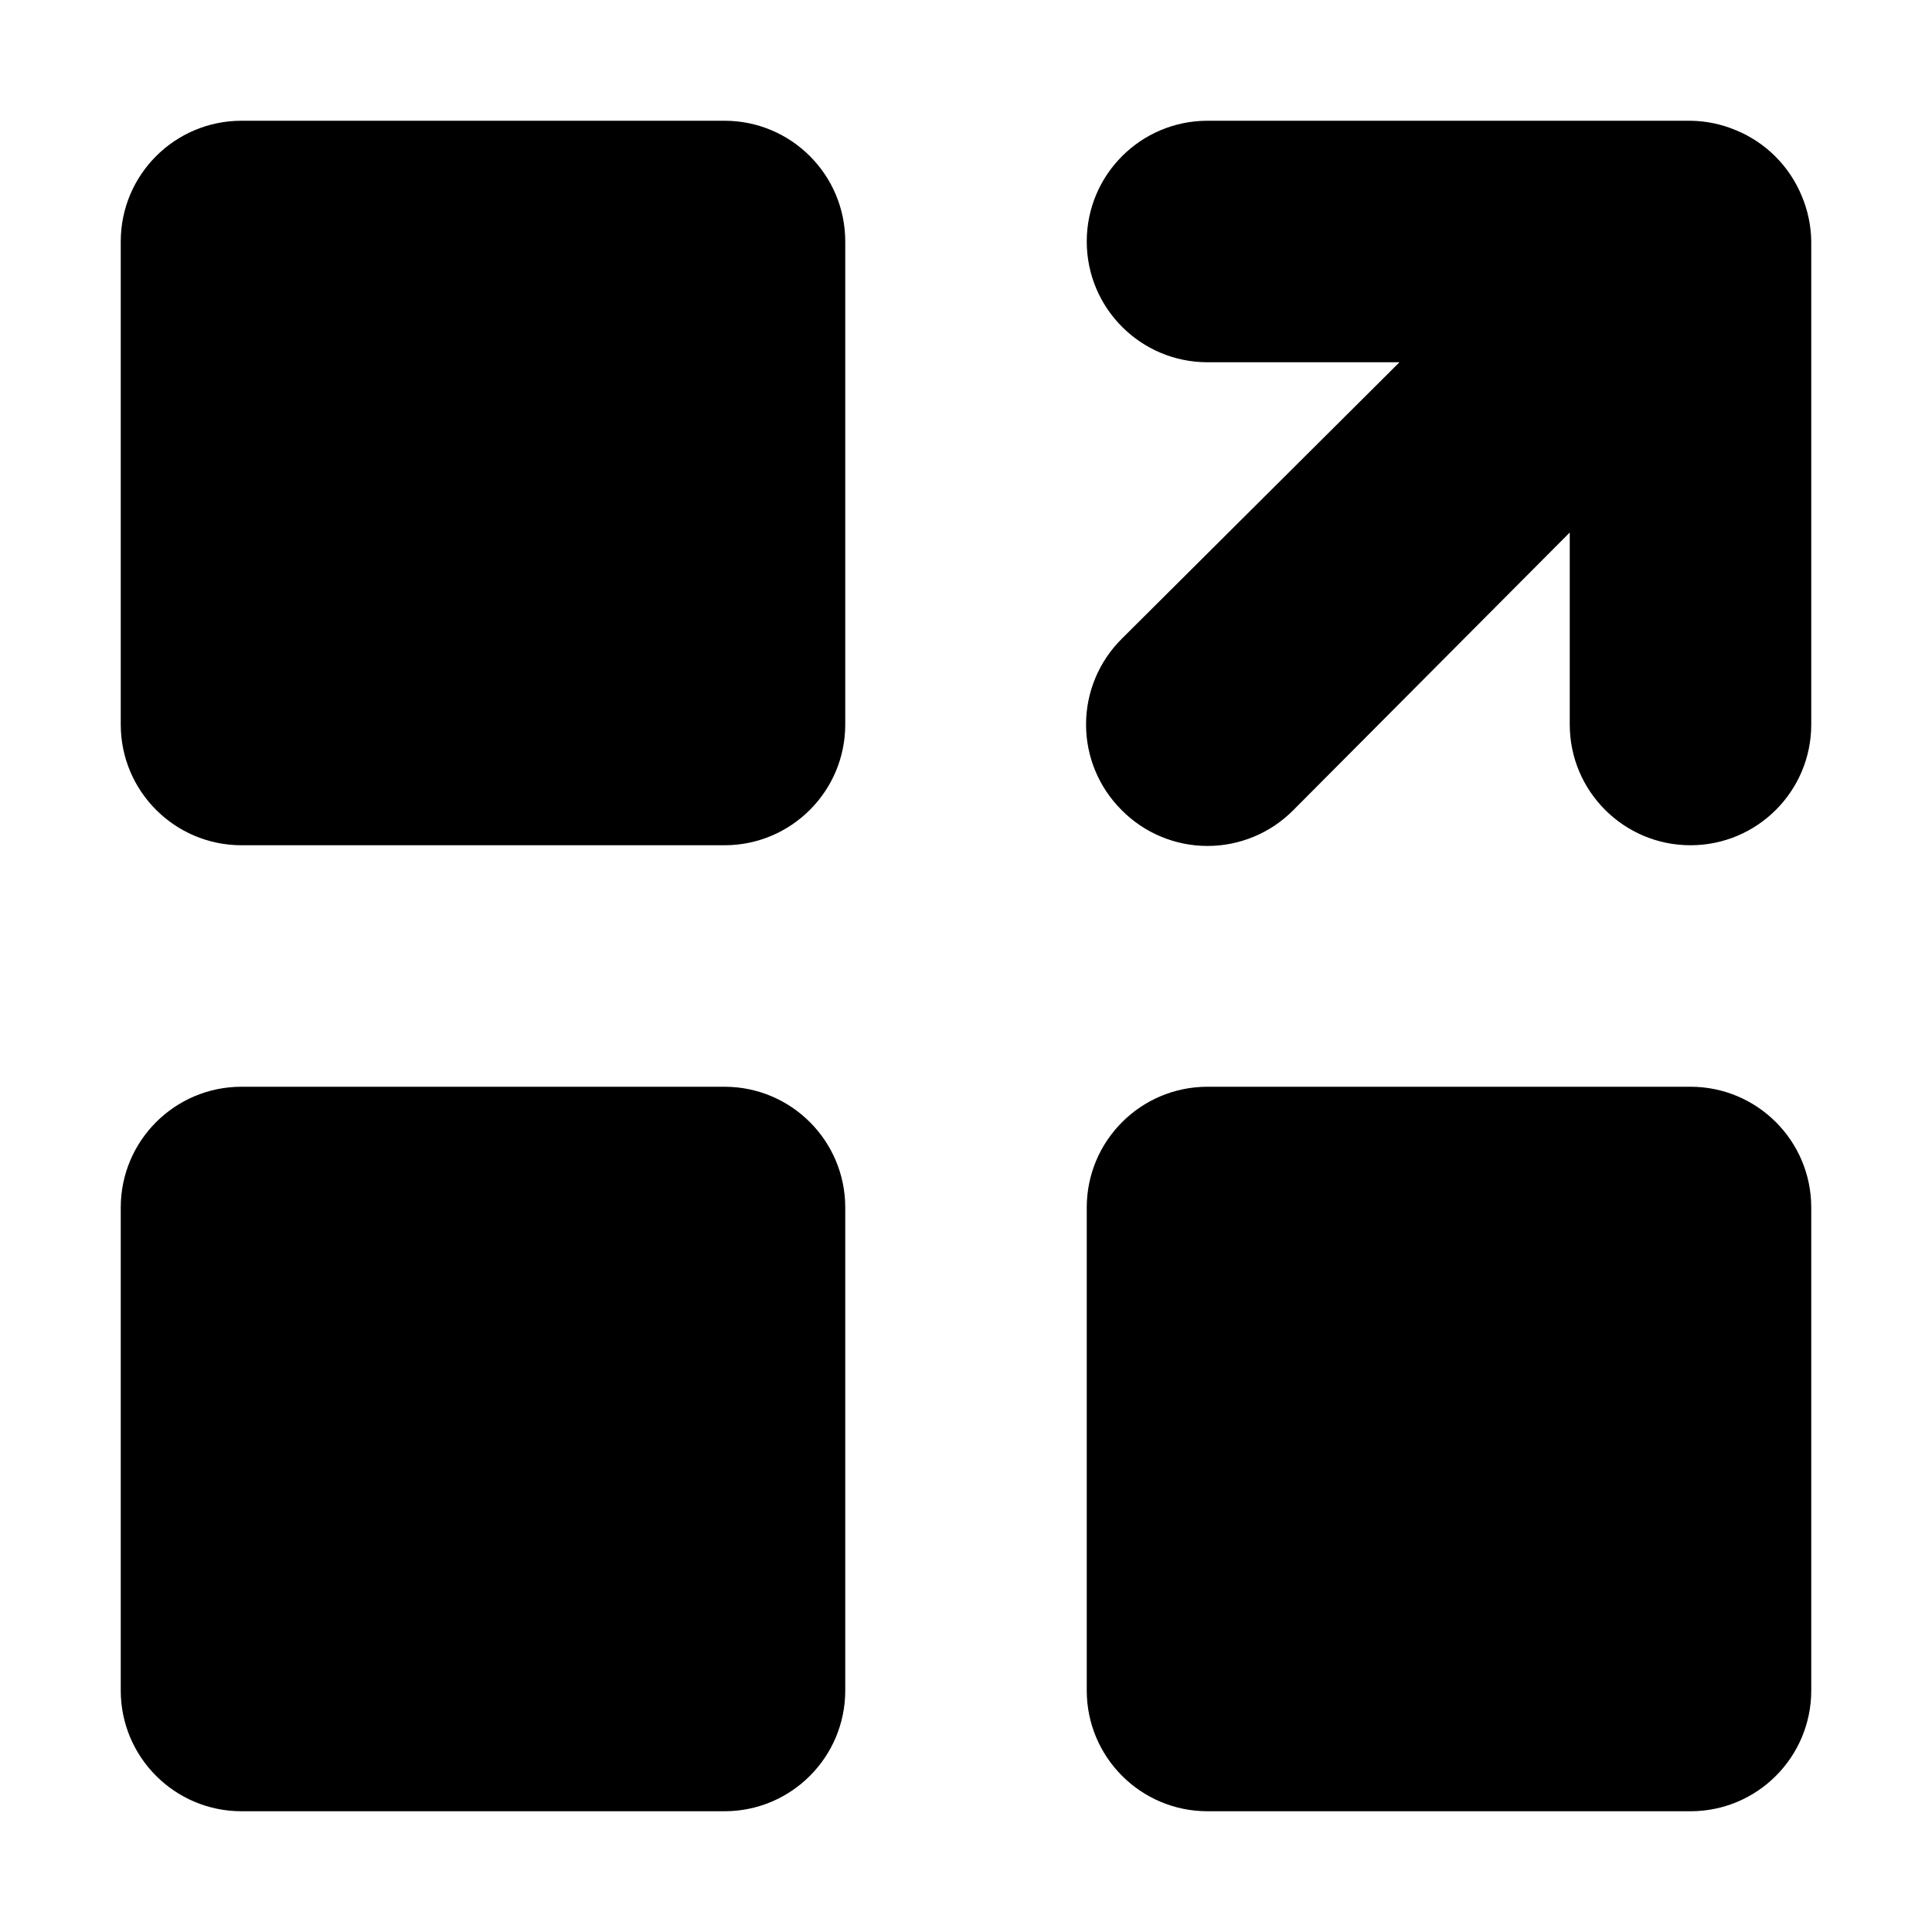
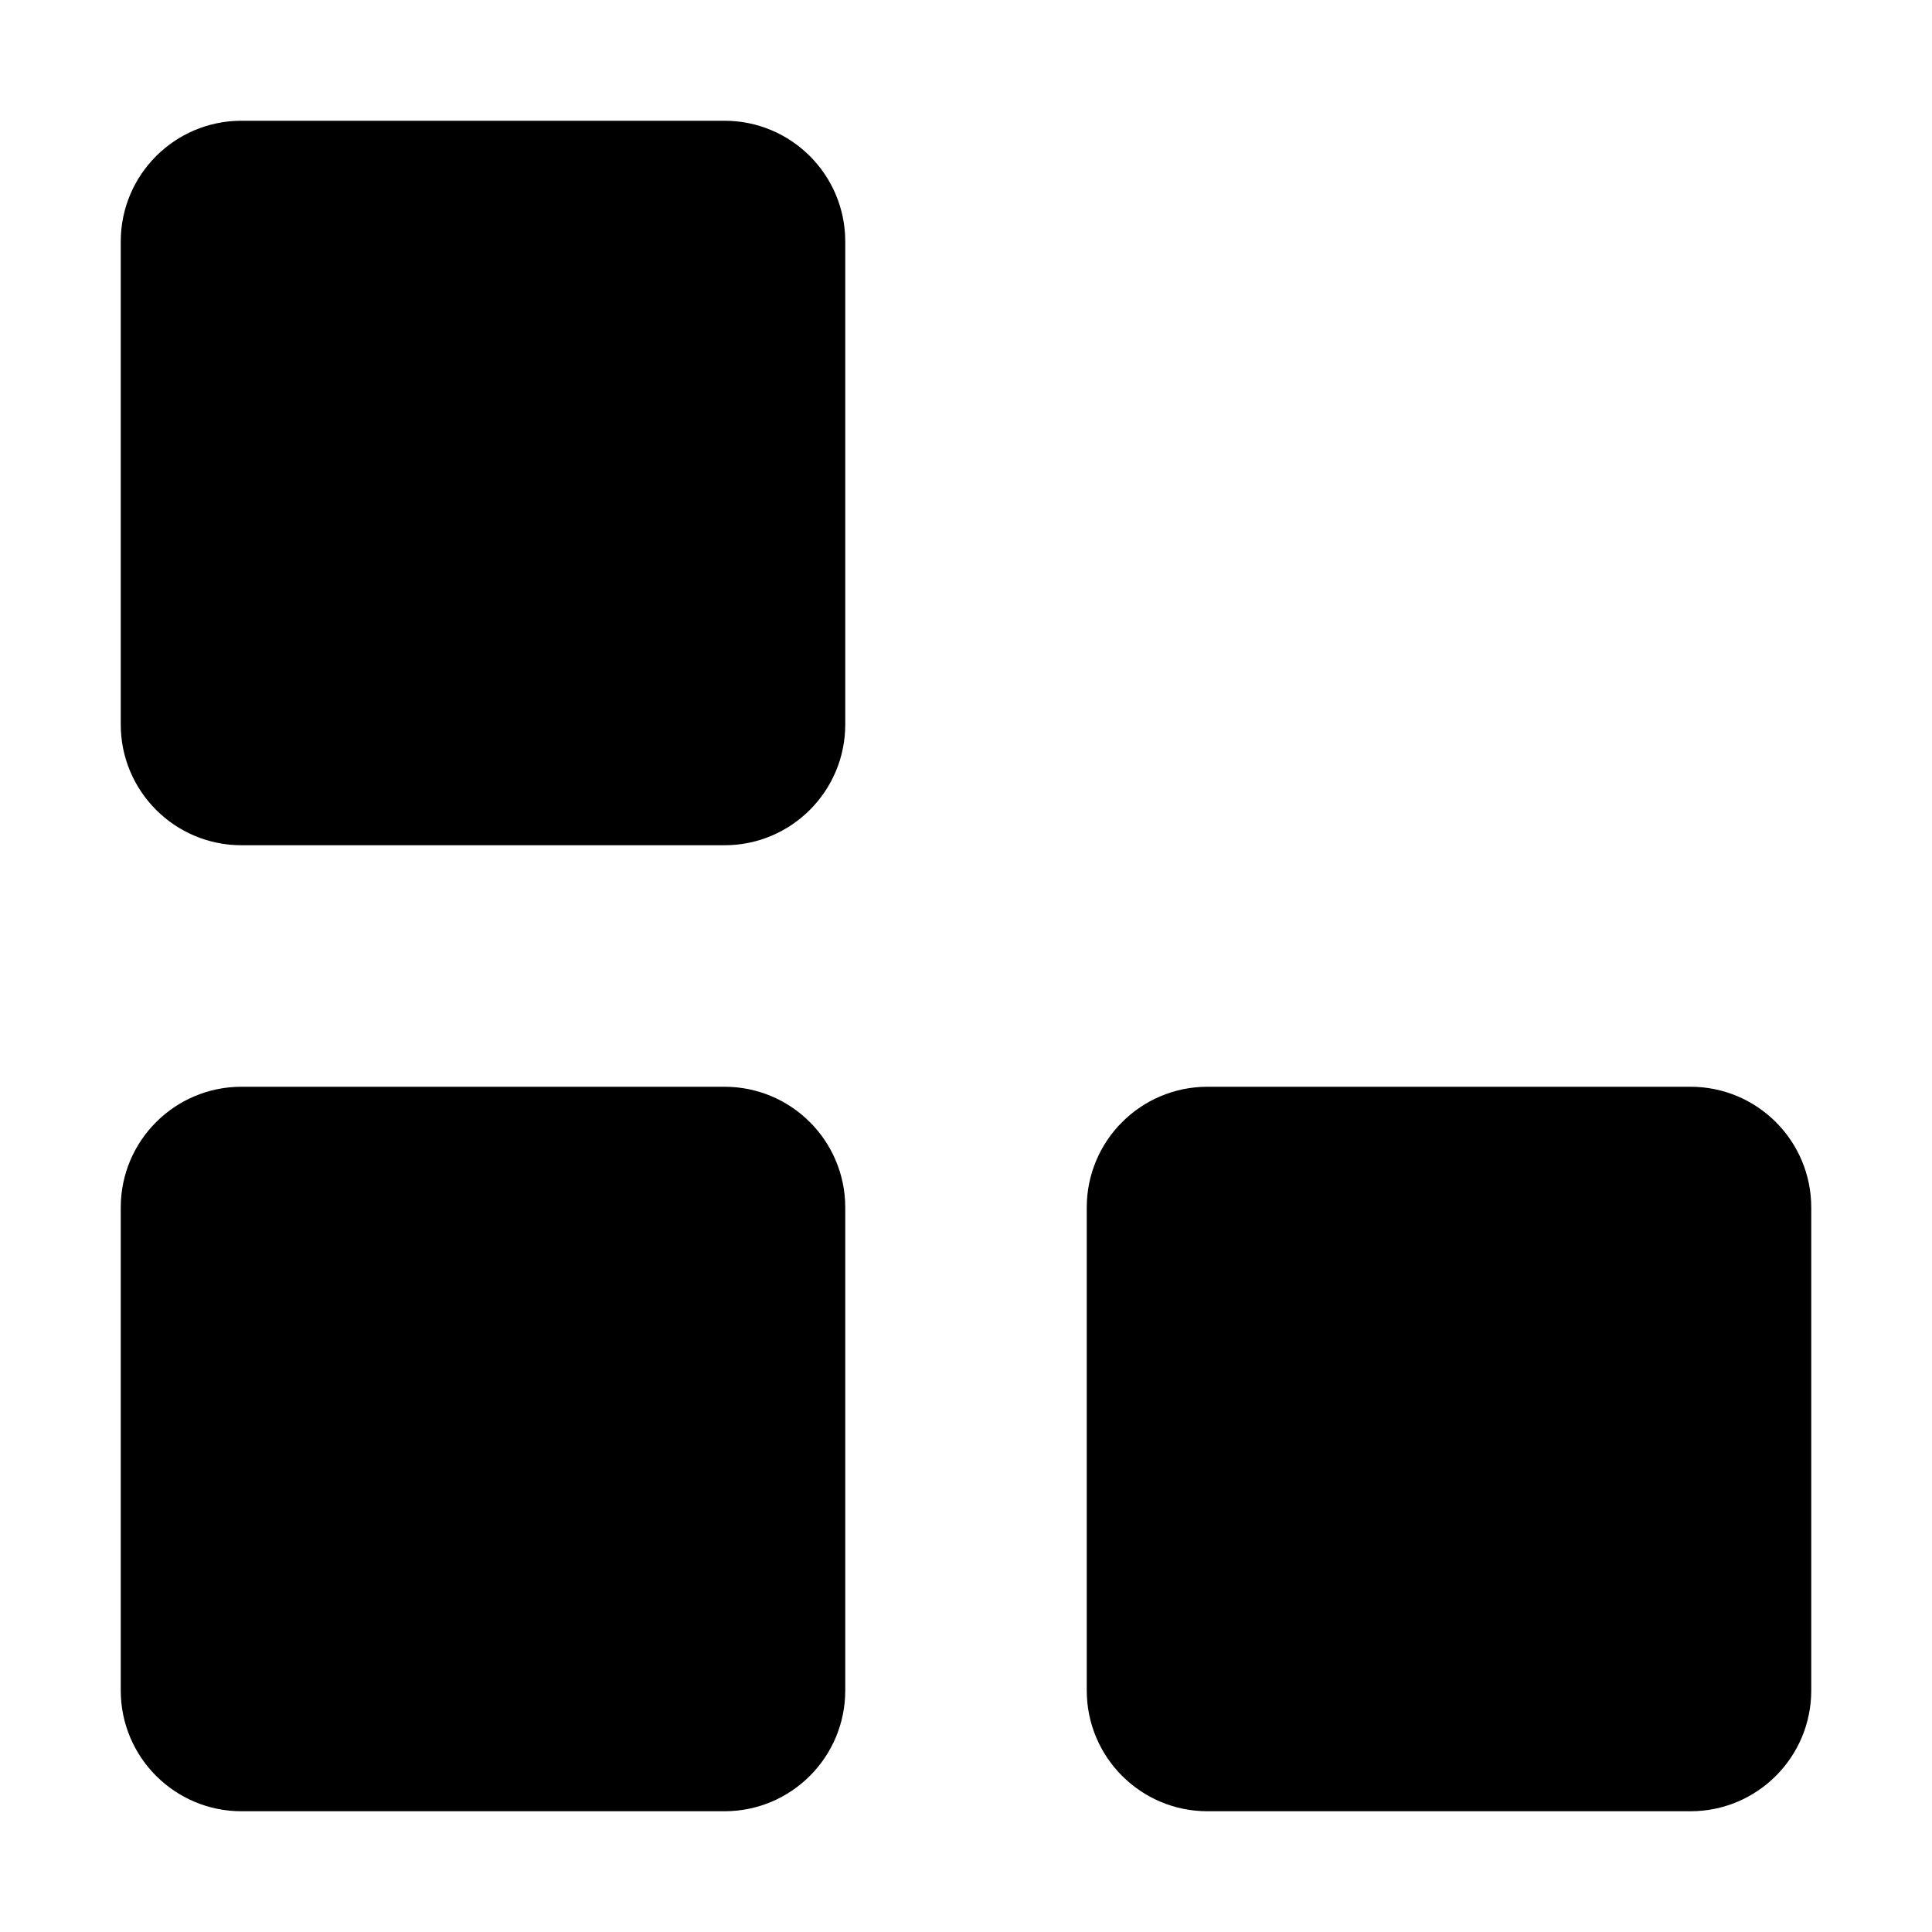
<svg xmlns="http://www.w3.org/2000/svg" data-name="icon" viewBox="0 0 16 16">
-   <style>
-     :root { color-scheme: light dark; }
-   </style>
-   <rect fill="context-fill light-dark(black, white)" fill-opacity="context-fill-opacity" x="1" y="1" width="6" height="6" rx="1" />
-   <rect fill="context-fill light-dark(black, white)" fill-opacity="context-fill-opacity" x="1" y="9" width="6" height="6" rx="1" />
-   <rect fill="context-fill light-dark(black, white)" fill-opacity="context-fill-opacity" x="9" y="9" width="6" height="6" rx="1" />
-   <path fill="context-fill light-dark(black, white)" fill-opacity="context-fill-opacity" d="M14.92 1.62a1 1 0 0 0-0.54-0.54A1 1 0 0 0 14 1h-4a1 1 0 0 0 0 2h1.59l-2.3 2.29a1 1 0 0 0 0 1.42 1 1 0 0 0 1.42 0L13 4.41V6a1 1 0 0 0 2 0V2a1 1 0 0 0-0.08-0.38z" />
+   <rect x="1" y="1" width="6" height="6" rx="1" />
+   <rect x="1" y="9" width="6" height="6" rx="1" />
+   <rect x="9" y="9" width="6" height="6" rx="1" />
+   <path fill="context-fill" fill-opacity="context-fill-opacity" d="M14.92 1.62a1 1 0 0 0-0.54-0.54A1 1 0 0 0 14 1h-4a1 1 0 0 0 0 2h1.59l-2.3 2.29a1 1 0 0 0 0 1.42 1 1 0 0 0 1.42 0L13 4.41V6a1 1 0 0 0 2 0V2a1 1 0 0 0-0.08-0.38z" />
</svg>
